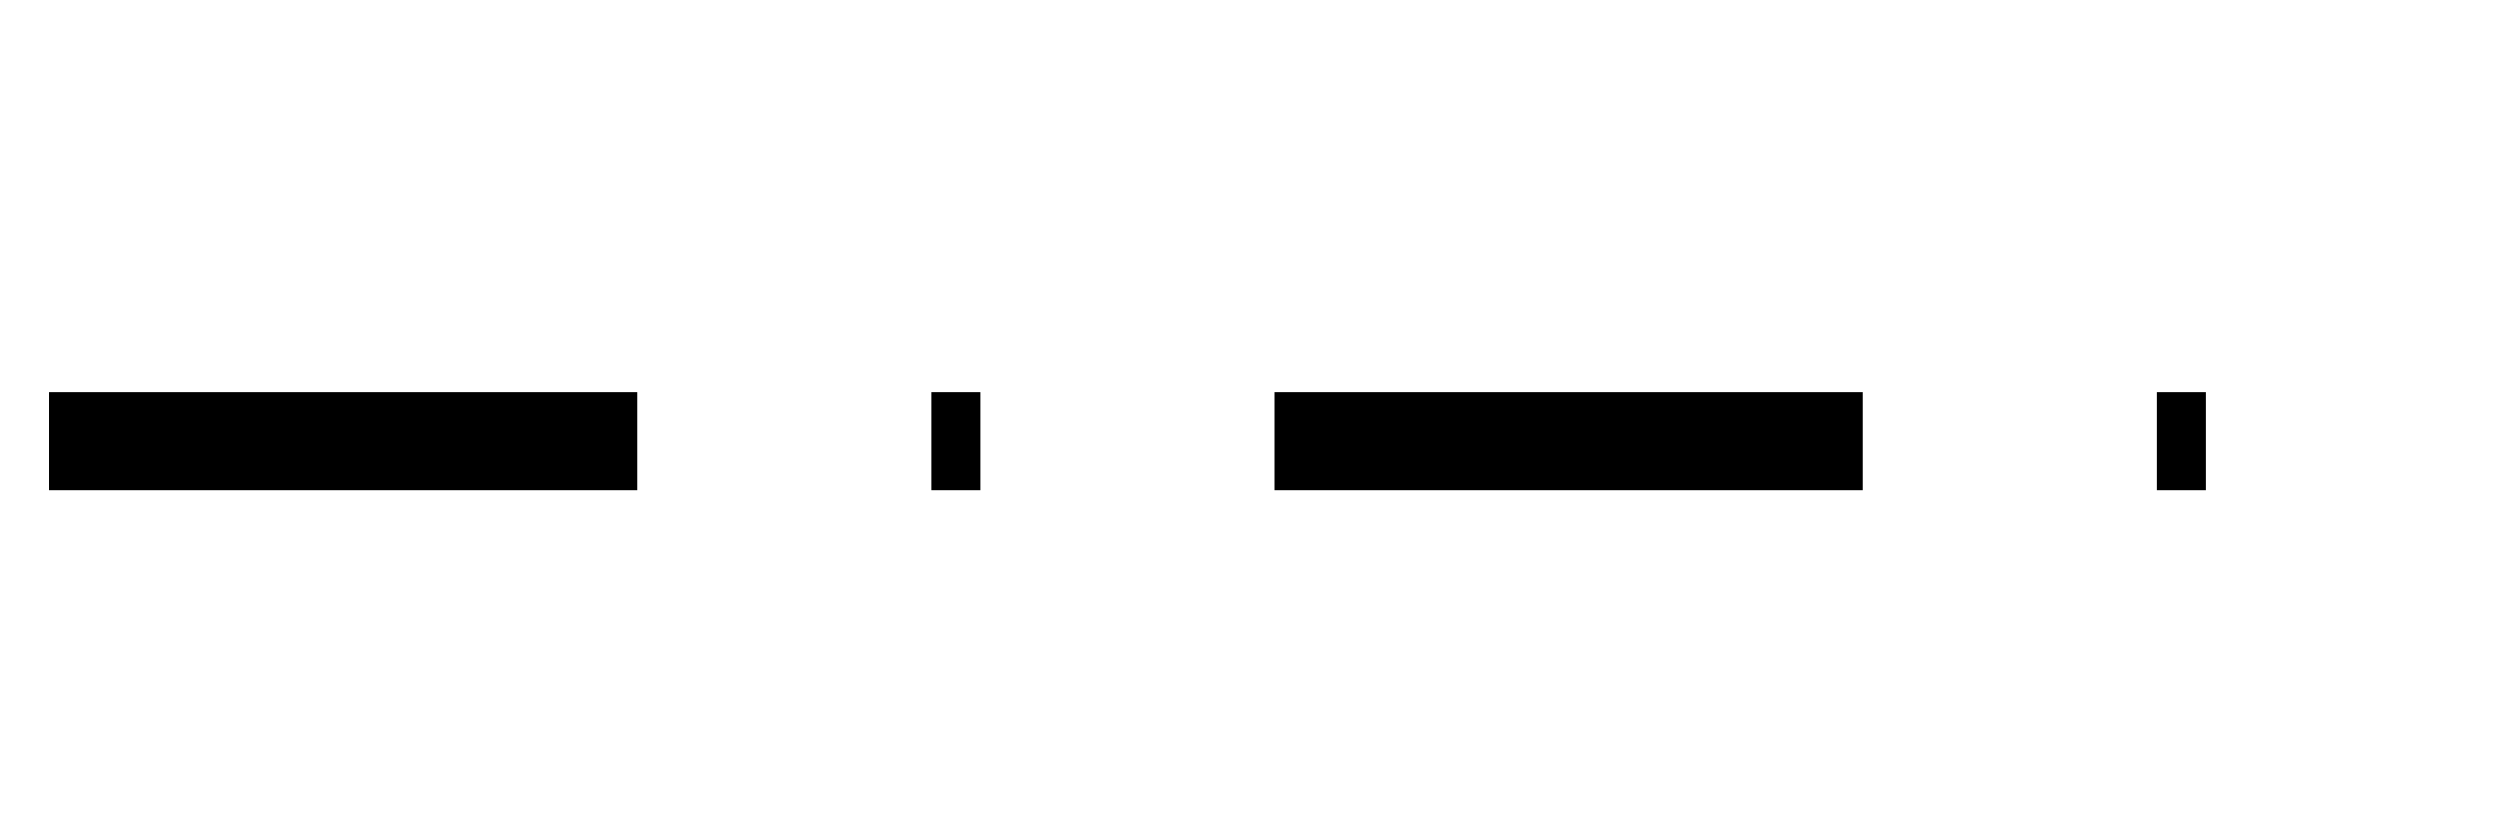
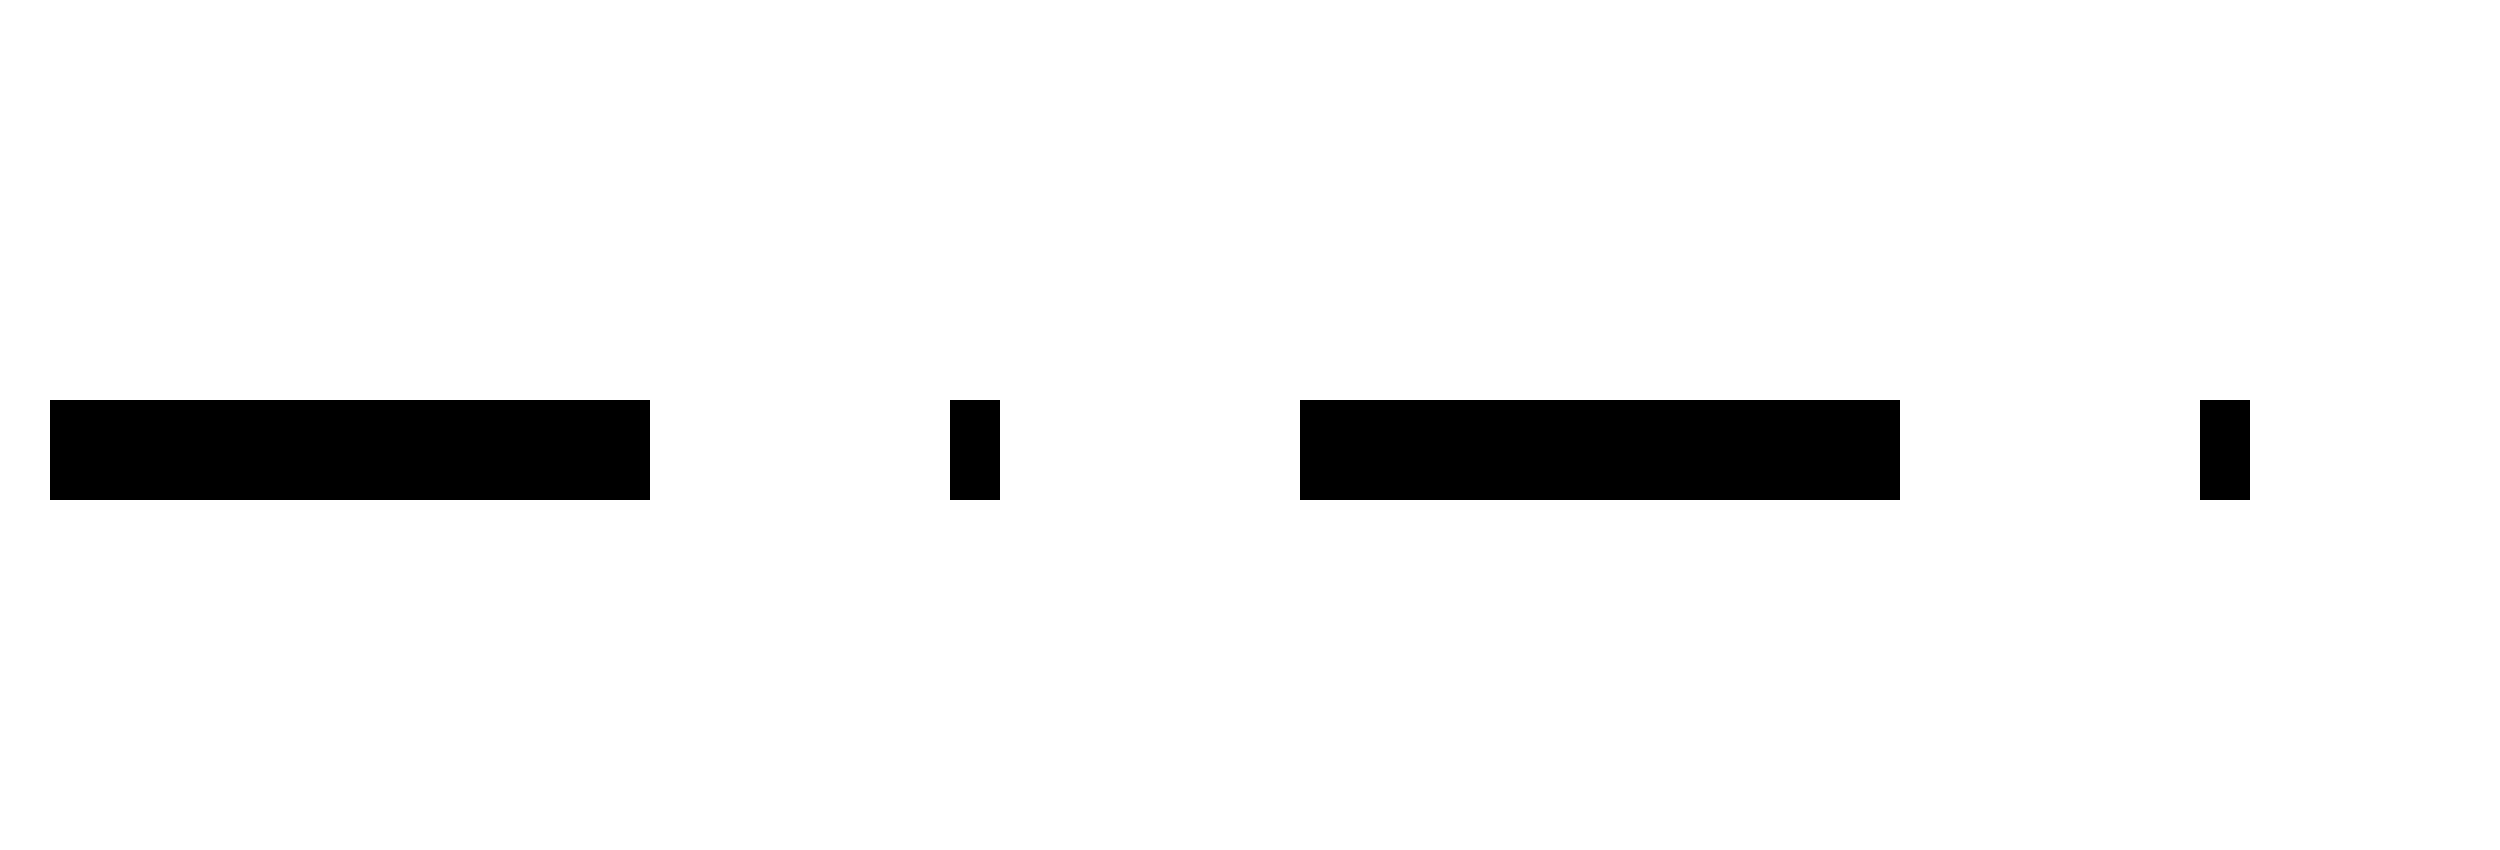
- <svg xmlns="http://www.w3.org/2000/svg" height="17" style="background-color:white" viewBox="0 0 51 17" width="51">
+ <svg xmlns="http://www.w3.org/2000/svg" height="17" style="background-color:white" viewBox="0 0 50 17" width="50">
  <path d="M 0 16 L 0 0 L 48 0 L 48 16 Z M 0 16 " fill="none" stroke="rgb(100%, 100%, 100%)" stroke-linecap="butt" stroke-linejoin="round" stroke-miterlimit="10" stroke-opacity="1" stroke-width="0.4" transform="matrix(1, 0, 0, -1, 1, 17)" />
-   <path d="M 0 8 L 48 8 " fill="none" stroke="rgb(0%, 0%, 0%)" stroke-dasharray="12 6 1 6" stroke-linecap="butt" stroke-linejoin="round" stroke-miterlimit="10" stroke-opacity="1" stroke-width="2" transform="matrix(1, 0, 0, -1, 1, 17)" />
+   <path d="M 0 8 L 44 8 " fill="none" stroke="rgb(0%, 0%, 0%)" stroke-dasharray="12 6 1 6" stroke-linecap="butt" stroke-linejoin="round" stroke-miterlimit="10" stroke-opacity="1" stroke-width="2" transform="matrix(1, 0, 0, -1, 1, 17)" />
</svg>
